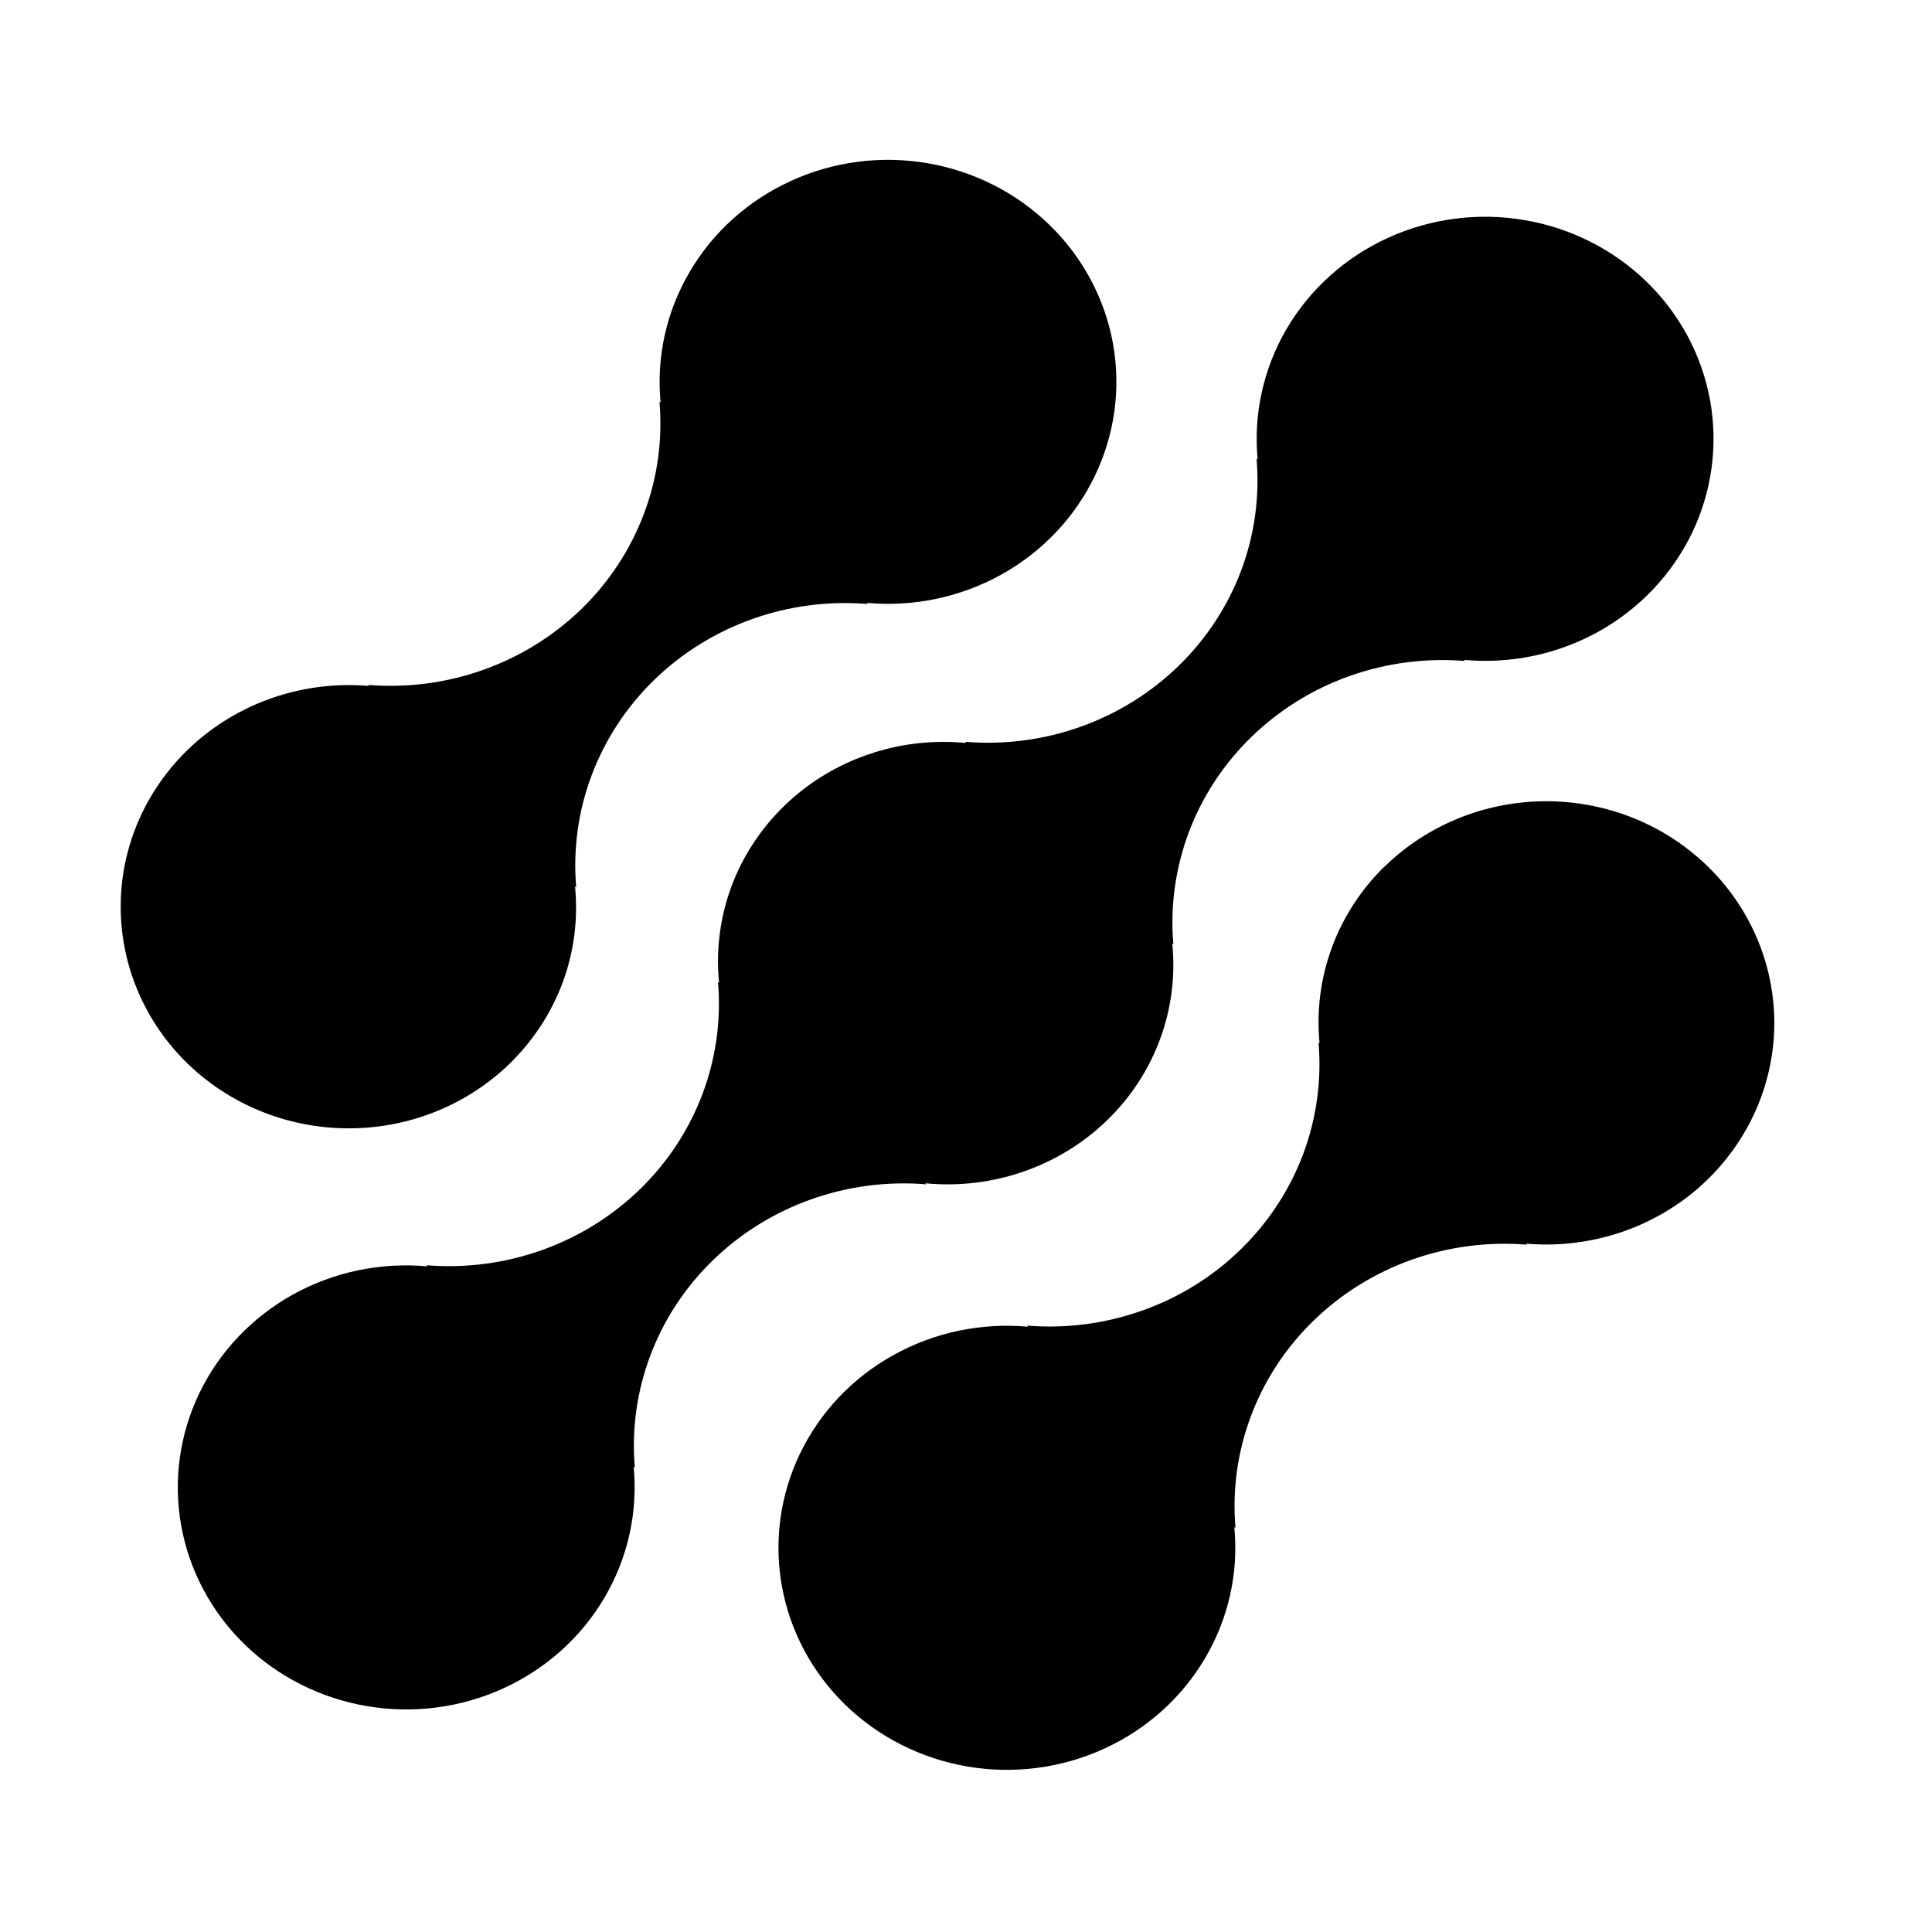
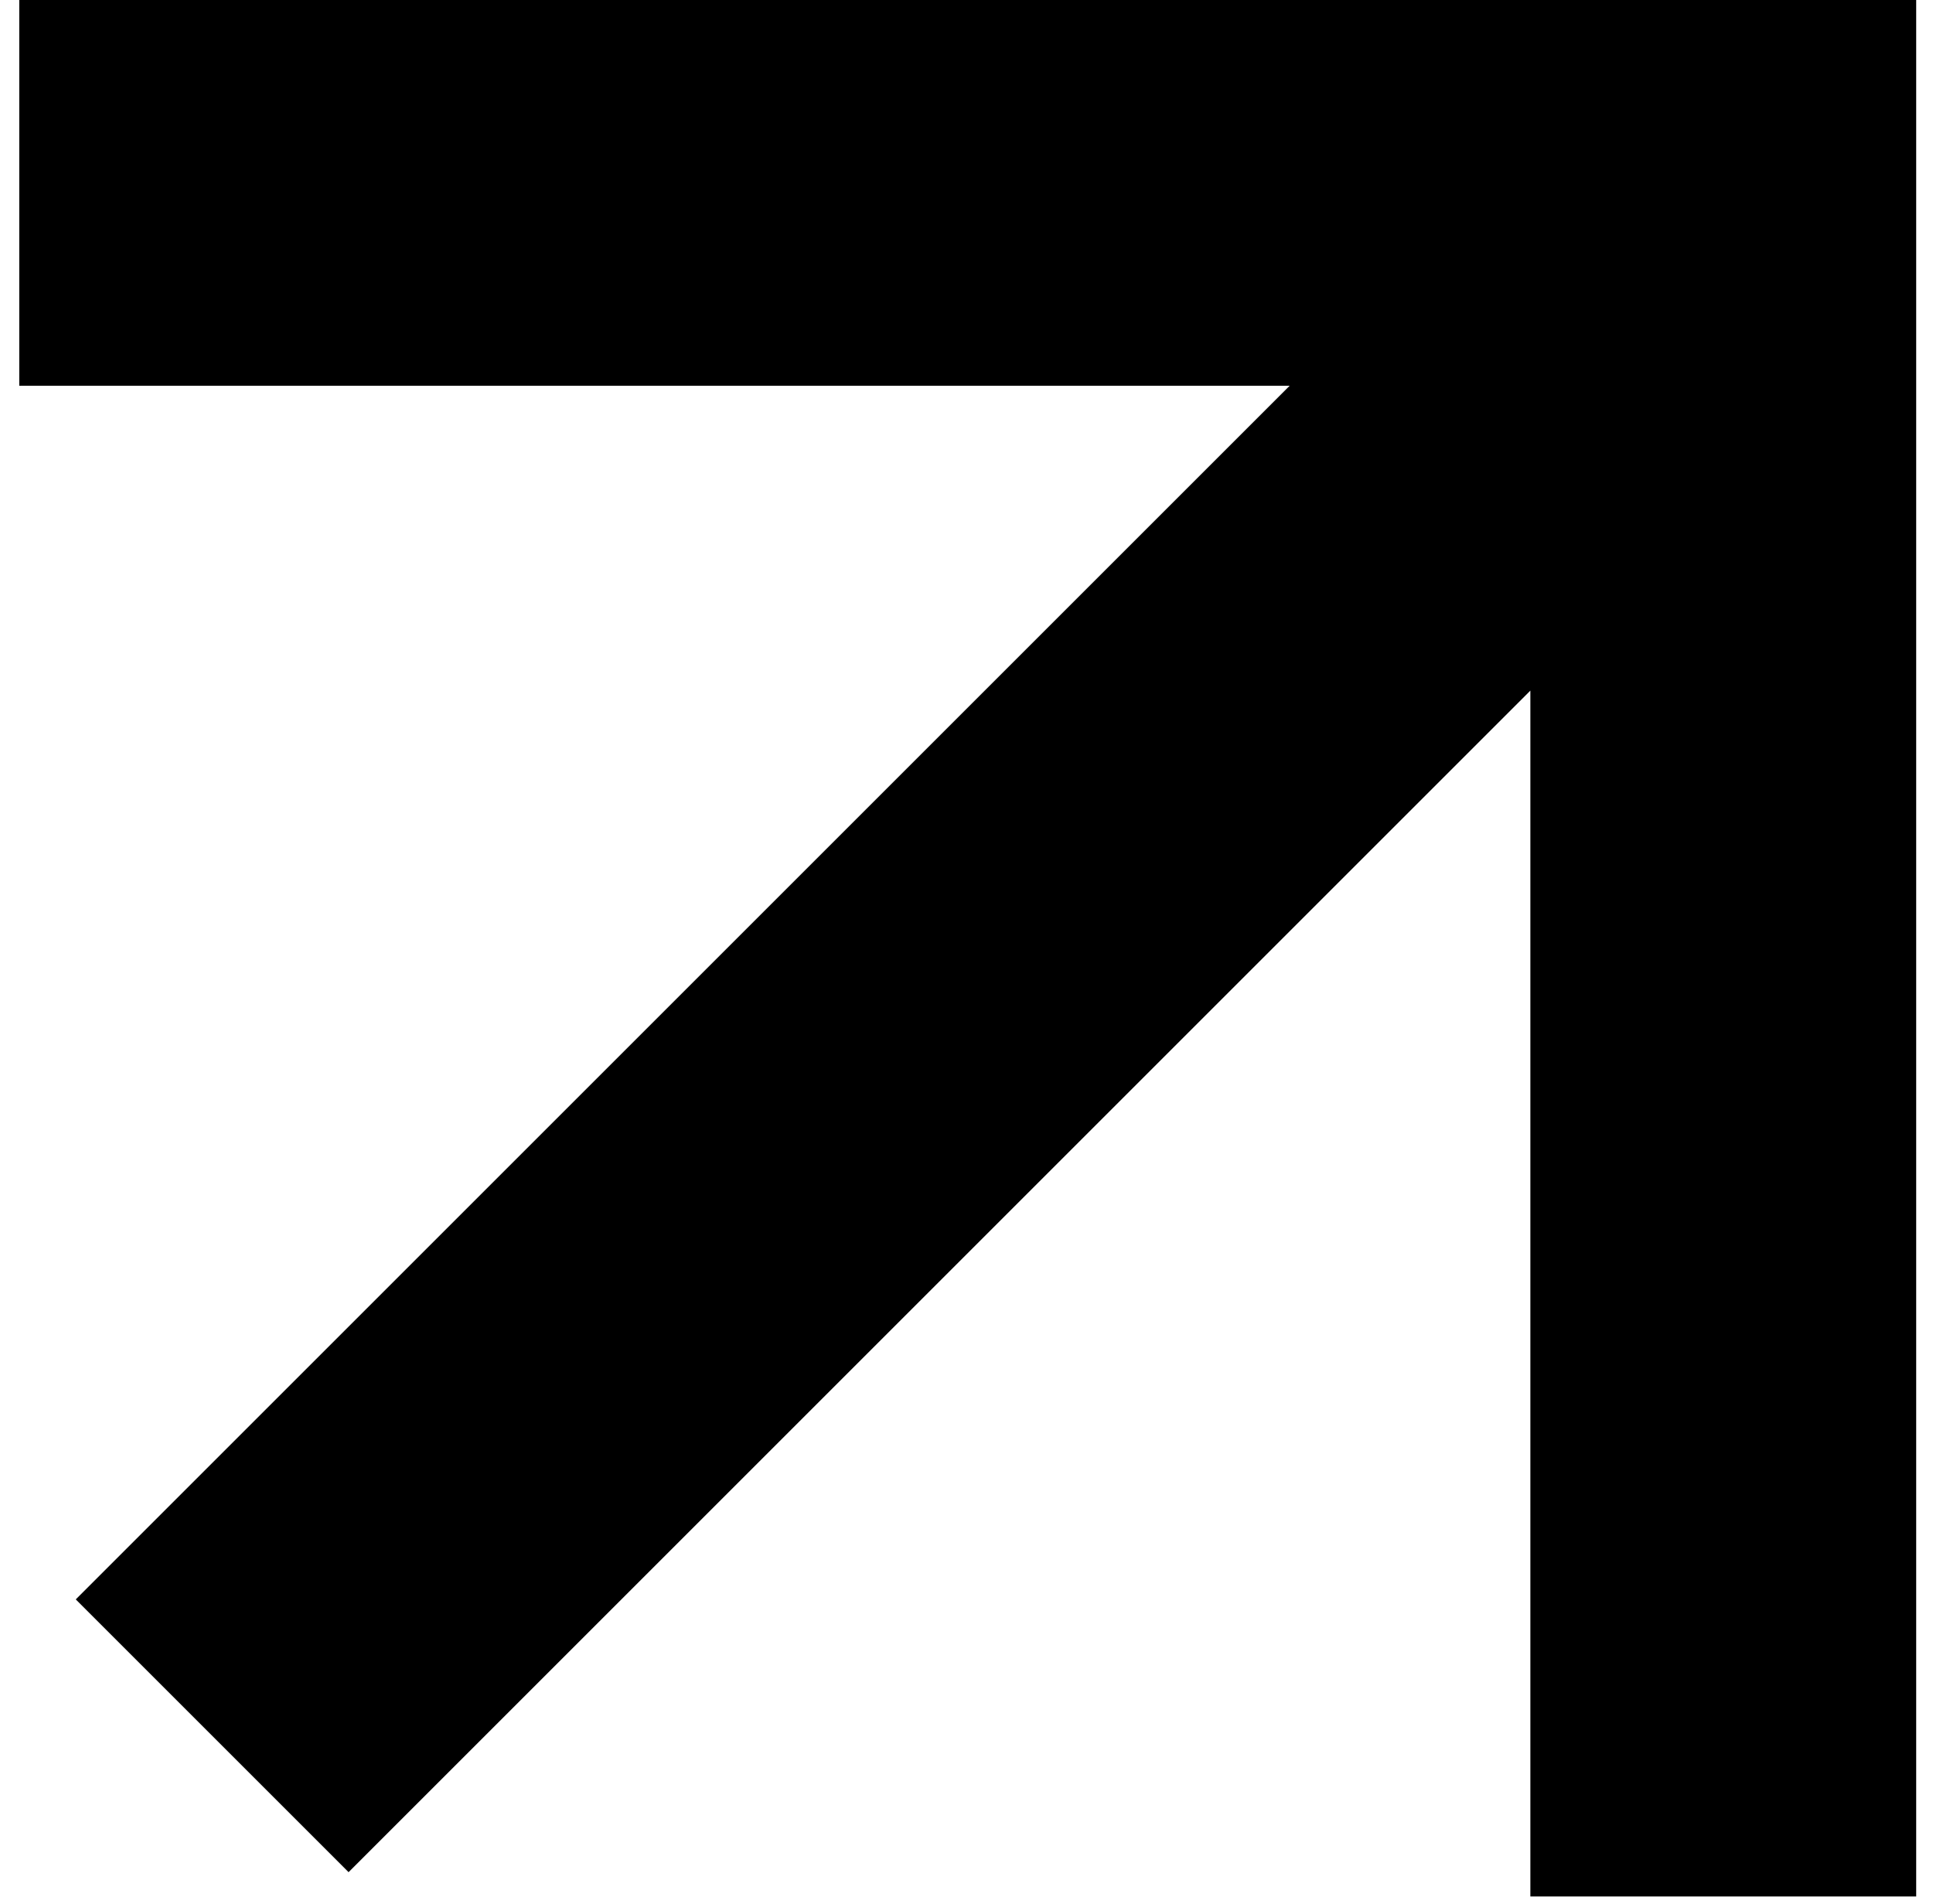
- <svg xmlns="http://www.w3.org/2000/svg" viewBox="0 0 24 24" fill="none" class="">
-   <path fill-rule="evenodd" clip-rule="evenodd" d="M6.993 12.196C6.853 12.576 6.629 12.921 6.337 13.207H6.338C6.002 13.535 5.586 13.776 5.128 13.906C4.671 14.036 4.187 14.052 3.721 13.952C3.256 13.852 2.824 13.64 2.465 13.335C2.106 13.029 1.833 12.641 1.67 12.205C1.507 11.77 1.46 11.301 1.532 10.843C1.605 10.385 1.796 9.952 2.087 9.585C2.377 9.218 2.759 8.928 3.195 8.742C3.632 8.556 4.11 8.48 4.585 8.521L4.571 8.508C5.057 8.548 5.546 8.484 6.004 8.321C6.462 8.158 6.878 7.9 7.223 7.565C7.567 7.23 7.833 6.826 8 6.38C8.168 5.935 8.233 5.46 8.192 4.987L8.206 5.001C8.152 4.436 8.278 3.868 8.568 3.376C8.857 2.883 9.296 2.489 9.824 2.248C10.352 2.006 10.944 1.929 11.519 2.027C12.094 2.125 12.624 2.392 13.037 2.794C13.45 3.195 13.725 3.71 13.826 4.269C13.926 4.828 13.847 5.403 13.598 5.917C13.35 6.43 12.945 6.857 12.438 7.138C11.931 7.42 11.347 7.542 10.766 7.489L10.781 7.503C10.295 7.463 9.806 7.526 9.347 7.689C8.889 7.852 8.473 8.11 8.128 8.445C7.783 8.78 7.517 9.185 7.35 9.63C7.182 10.075 7.117 10.551 7.158 11.024L7.143 11.01C7.183 11.411 7.132 11.816 6.993 12.196ZM11.508 14.712L11.493 14.699C11.906 14.739 12.323 14.69 12.714 14.554C13.105 14.419 13.46 14.201 13.754 13.915C14.048 13.63 14.273 13.285 14.412 12.905C14.552 12.525 14.603 12.12 14.562 11.718L14.576 11.732C14.535 11.259 14.601 10.784 14.768 10.338C14.936 9.893 15.201 9.489 15.546 9.154C15.891 8.819 16.307 8.56 16.765 8.398C17.223 8.235 17.712 8.171 18.198 8.211L18.183 8.197C18.765 8.251 19.349 8.128 19.856 7.847C20.363 7.565 20.768 7.138 21.017 6.625C21.265 6.111 21.344 5.535 21.244 4.976C21.143 4.417 20.868 3.902 20.455 3.5C20.042 3.099 19.512 2.831 18.937 2.734C18.362 2.636 17.77 2.713 17.241 2.955C16.713 3.196 16.274 3.59 15.984 4.083C15.695 4.576 15.569 5.144 15.623 5.709L15.609 5.695C15.65 6.167 15.585 6.643 15.418 7.088C15.25 7.533 14.985 7.938 14.64 8.273C14.295 8.608 13.879 8.866 13.421 9.029C12.963 9.192 12.474 9.255 11.988 9.215L12.002 9.23C11.588 9.189 11.171 9.238 10.78 9.374C10.389 9.509 10.034 9.727 9.74 10.013C9.447 10.298 9.222 10.643 9.082 11.023C8.943 11.403 8.892 11.809 8.933 12.21L8.919 12.197C8.96 12.669 8.894 13.144 8.727 13.589C8.559 14.035 8.294 14.439 7.949 14.774C7.604 15.109 7.188 15.367 6.73 15.53C6.272 15.693 5.783 15.757 5.297 15.717L5.311 15.731C4.73 15.678 4.146 15.8 3.639 16.081C3.132 16.363 2.726 16.79 2.478 17.303C2.23 17.817 2.15 18.393 2.251 18.952C2.351 19.511 2.627 20.026 3.039 20.428C3.452 20.829 3.983 21.097 4.558 21.194C5.133 21.292 5.725 21.215 6.254 20.973C6.782 20.732 7.221 20.338 7.51 19.845C7.8 19.352 7.926 18.784 7.871 18.219L7.886 18.233C7.845 17.76 7.911 17.285 8.078 16.84C8.246 16.394 8.511 15.99 8.856 15.655C9.201 15.32 9.617 15.062 10.075 14.899C10.533 14.736 11.022 14.672 11.508 14.712ZM17.2 10.763C16.907 11.049 16.683 11.394 16.544 11.774C16.404 12.154 16.353 12.559 16.392 12.96L16.379 12.947C16.42 13.419 16.354 13.894 16.187 14.34C16.019 14.785 15.754 15.189 15.409 15.524C15.064 15.86 14.648 16.118 14.19 16.28C13.732 16.443 13.243 16.507 12.757 16.467L12.771 16.481C12.19 16.428 11.606 16.551 11.099 16.833C10.592 17.114 10.187 17.541 9.939 18.055C9.691 18.569 9.612 19.144 9.713 19.703C9.813 20.262 10.089 20.778 10.502 21.179C10.915 21.58 11.445 21.847 12.021 21.945C12.596 22.042 13.188 21.965 13.716 21.723C14.244 21.482 14.683 21.088 14.972 20.595C15.262 20.102 15.388 19.534 15.333 18.969L15.348 18.983C15.307 18.51 15.372 18.035 15.54 17.59C15.707 17.144 15.973 16.74 16.318 16.405C16.663 16.07 17.078 15.812 17.536 15.649C17.994 15.486 18.483 15.422 18.97 15.462L18.955 15.449C19.43 15.49 19.908 15.414 20.344 15.229C20.781 15.043 21.163 14.753 21.453 14.385C21.744 14.018 21.935 13.585 22.008 13.127C22.081 12.669 22.033 12.201 21.87 11.765C21.707 11.33 21.434 10.941 21.075 10.636C20.717 10.33 20.285 10.118 19.819 10.018C19.354 9.918 18.87 9.934 18.412 10.064C17.955 10.194 17.538 10.435 17.202 10.763H17.2Z" fill="currentColor" />
+ <svg xmlns="http://www.w3.org/2000/svg" version="1.1" width="66" height="65">
+   <svg viewBox="0 0 66 65" fill="none" class="">
+     <path fill-rule="evenodd" clip-rule="evenodd" d="M44.035 13.173H0.658V0H65.426V64.767H52.253V23.585L11.902 63.936L2.587 54.621L44.035 13.173Z" fill="currentColor" />
+   </svg>
+   <style>@media (prefers-color-scheme: light) { :root { filter: none; } }
+ </style>
</svg>
